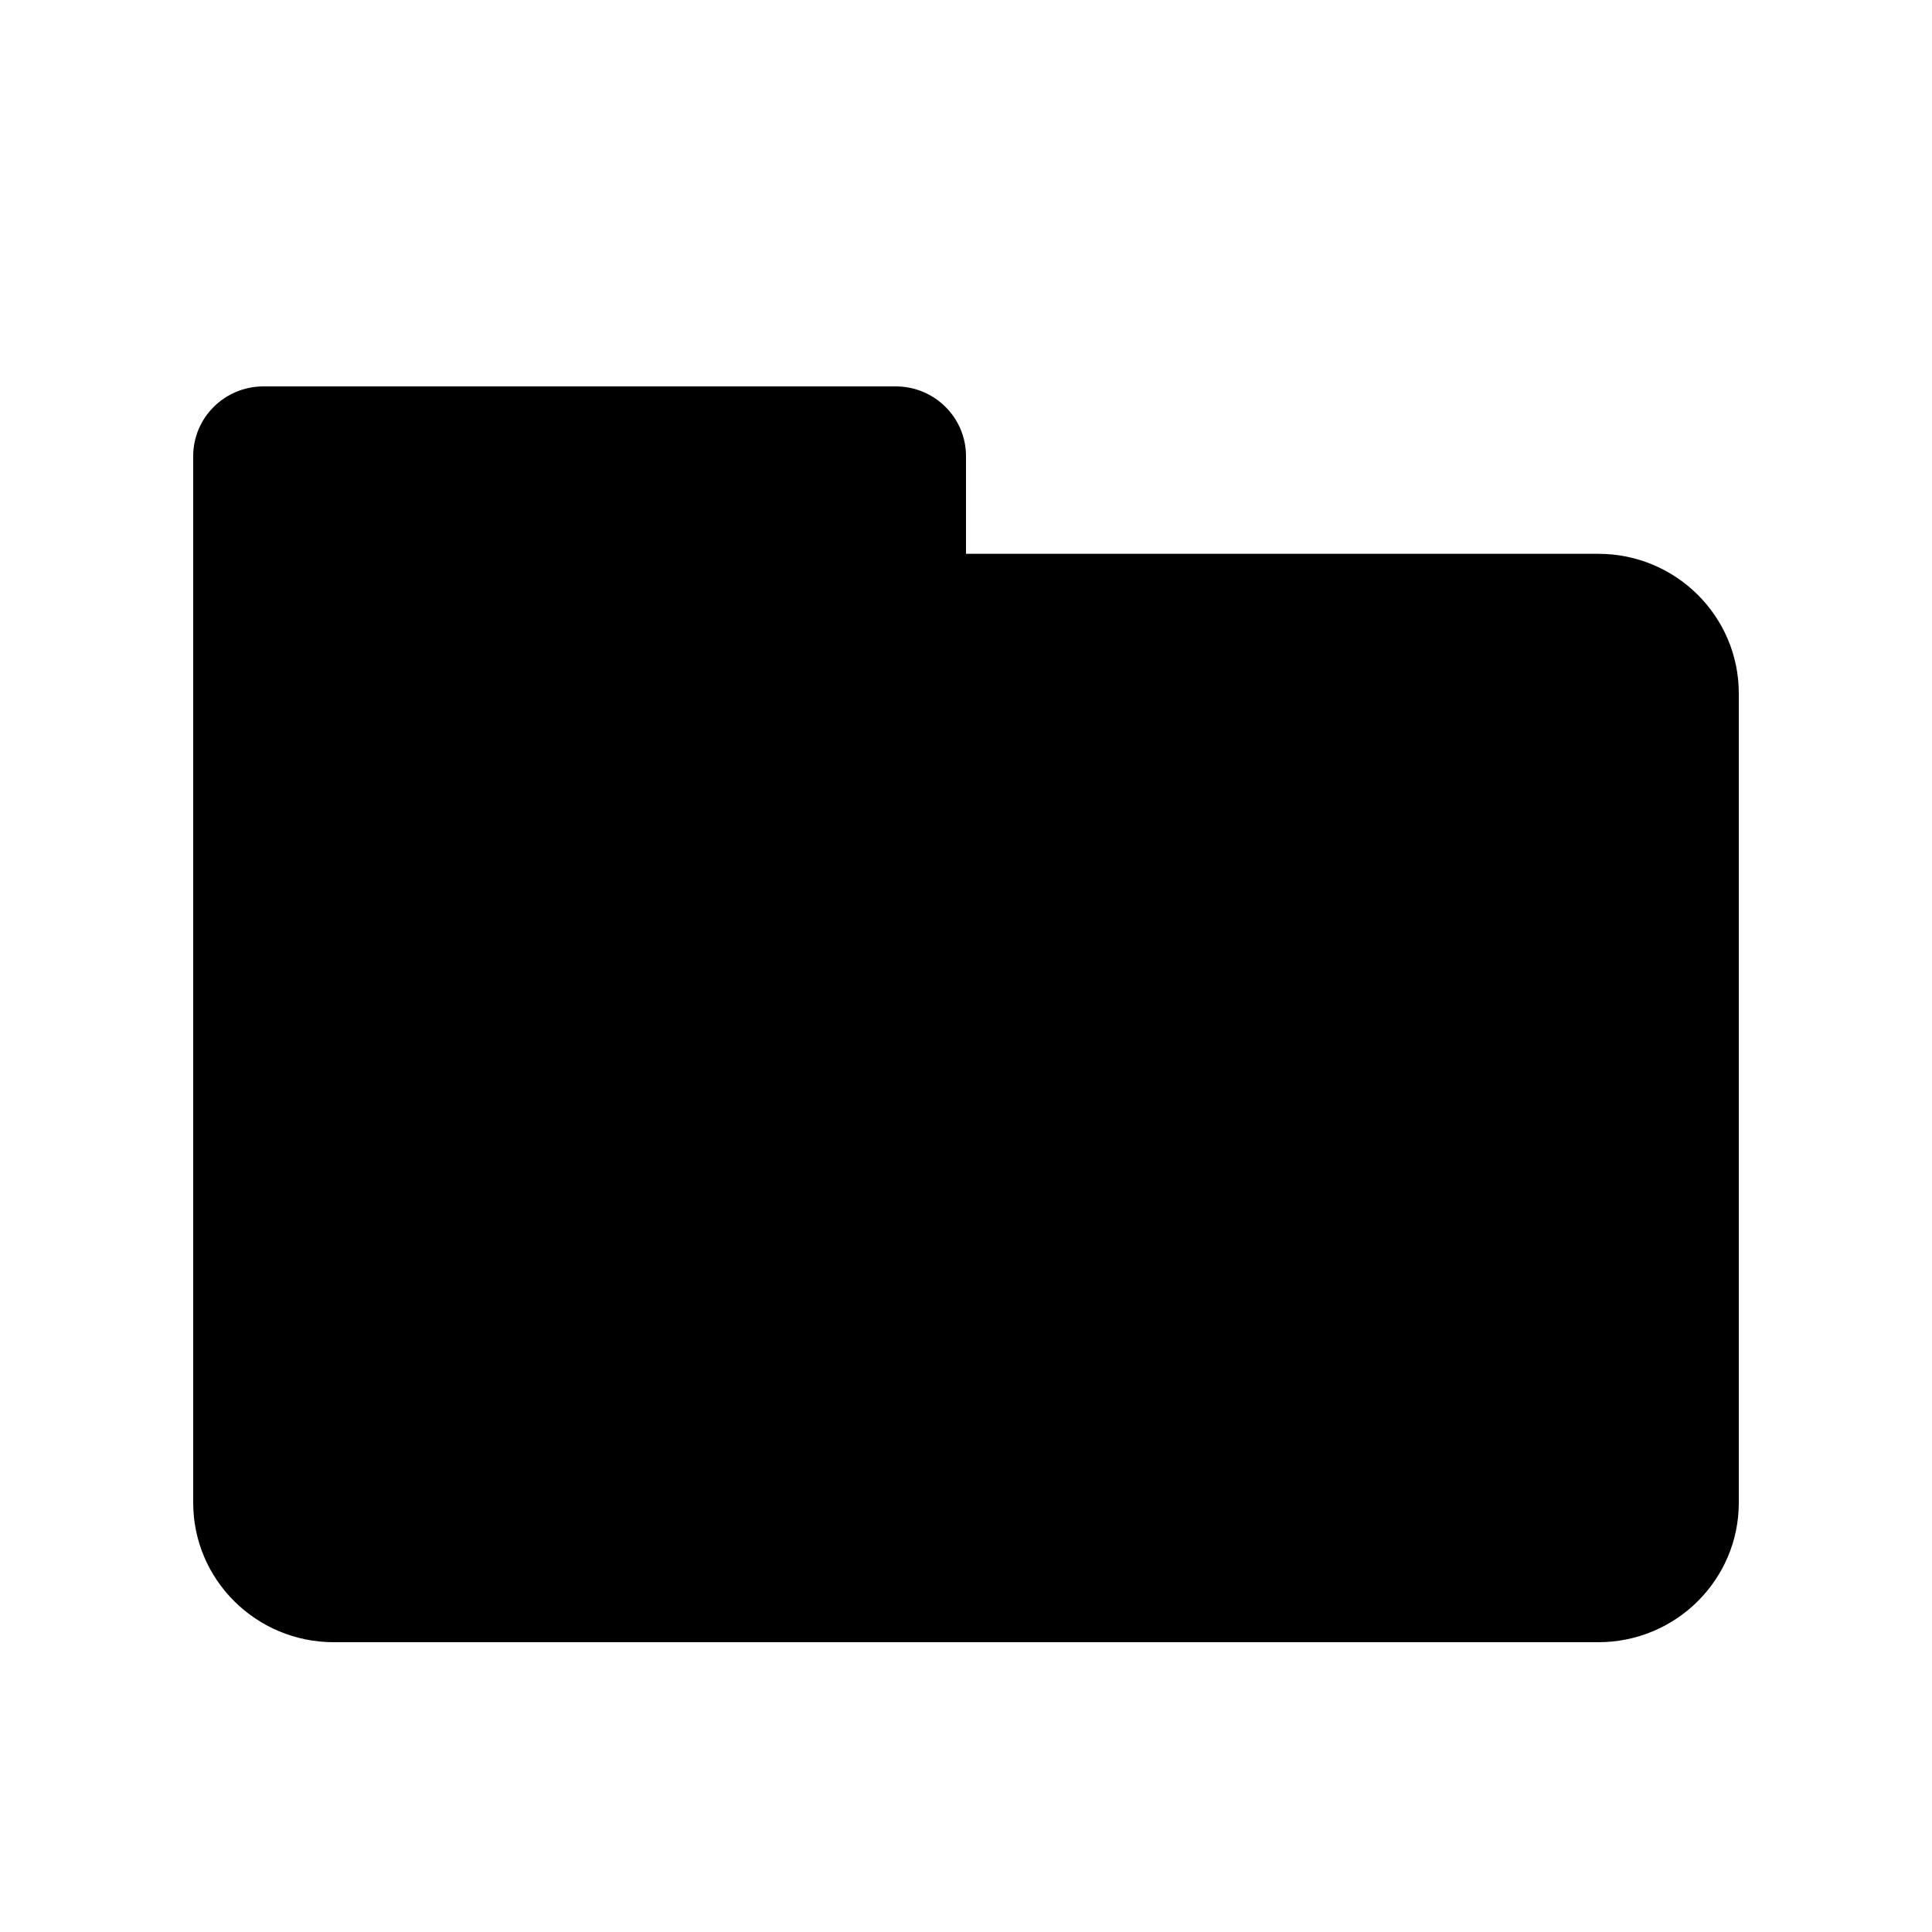
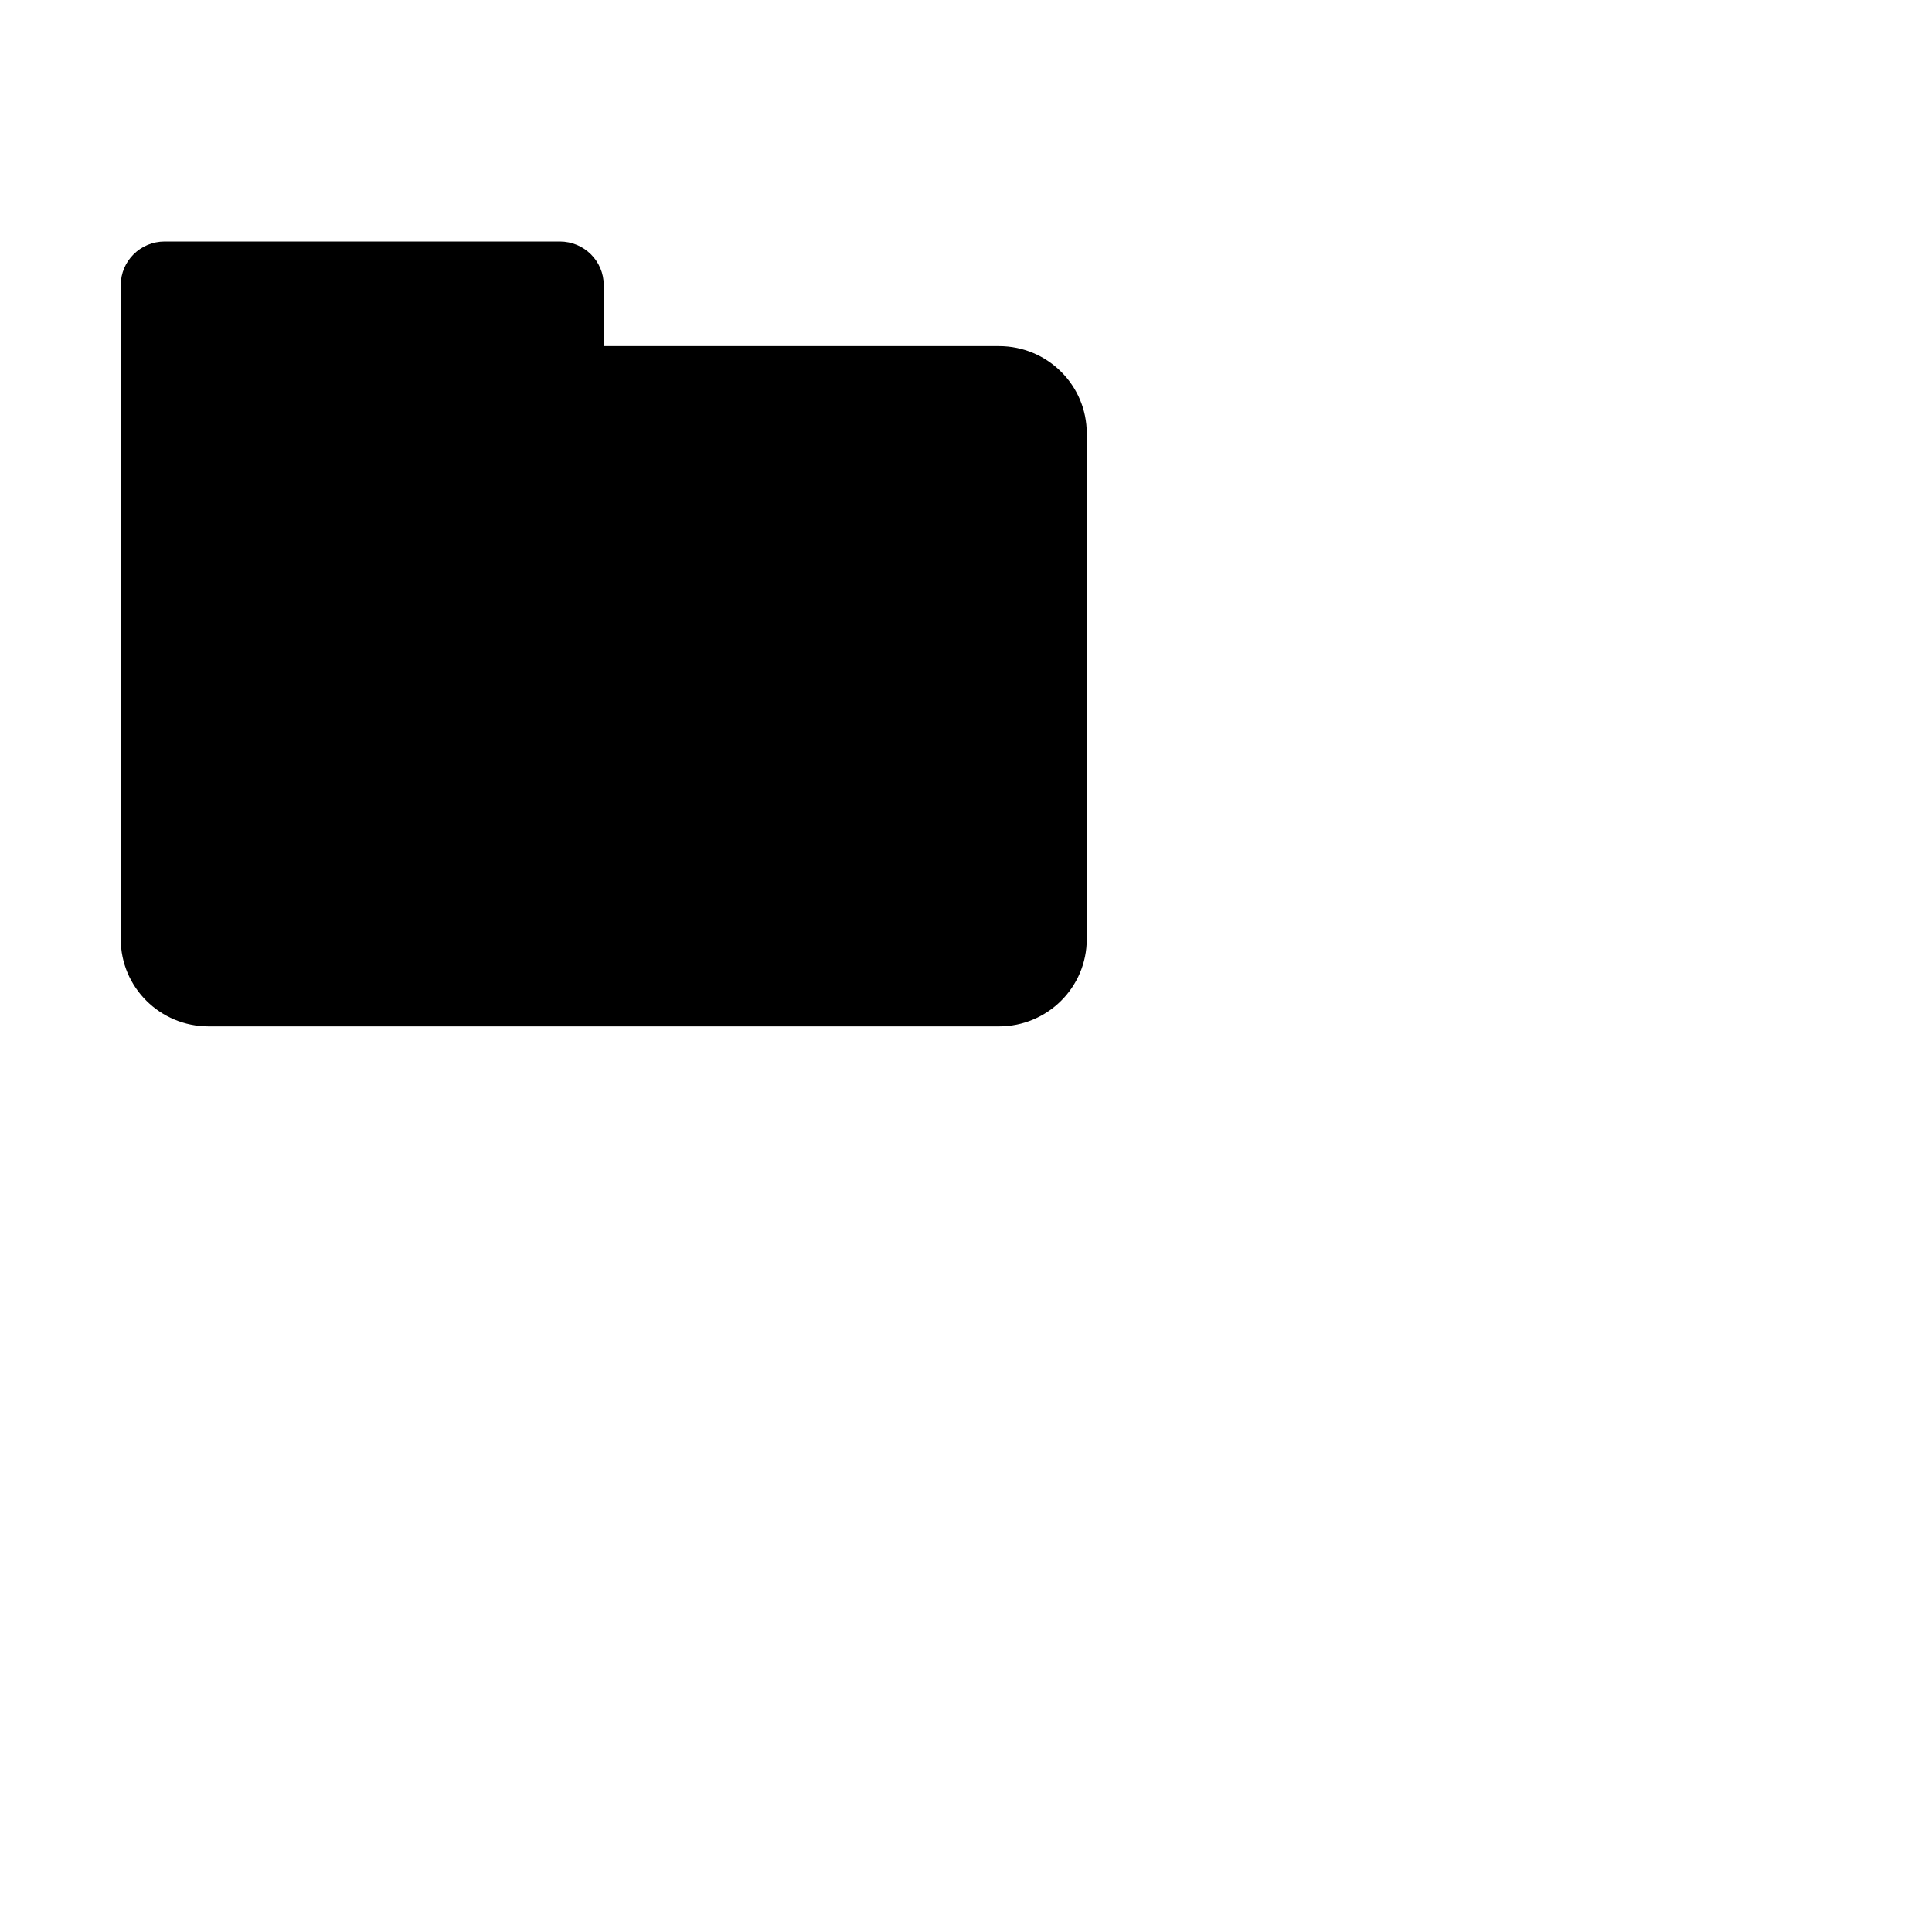
- <svg xmlns="http://www.w3.org/2000/svg" width="32" height="32" viewBox="0 0 20 20" fill="none">
+ <svg xmlns="http://www.w3.org/2000/svg" width="64" height="64" viewBox="0 0 32 32" fill="none">
  <path d="M2.727 4C2.326 4 2 4.323 2 4.722V15.556C2 16.353 2.651 17 3.455 17H16.546C17.349 17 18 16.353 18 15.556V7.178C18 6.38 17.349 5.733 16.546 5.733H10V4.722C10 4.323 9.674 4 9.273 4H2.727Z" fill="currentColor" />
</svg>
